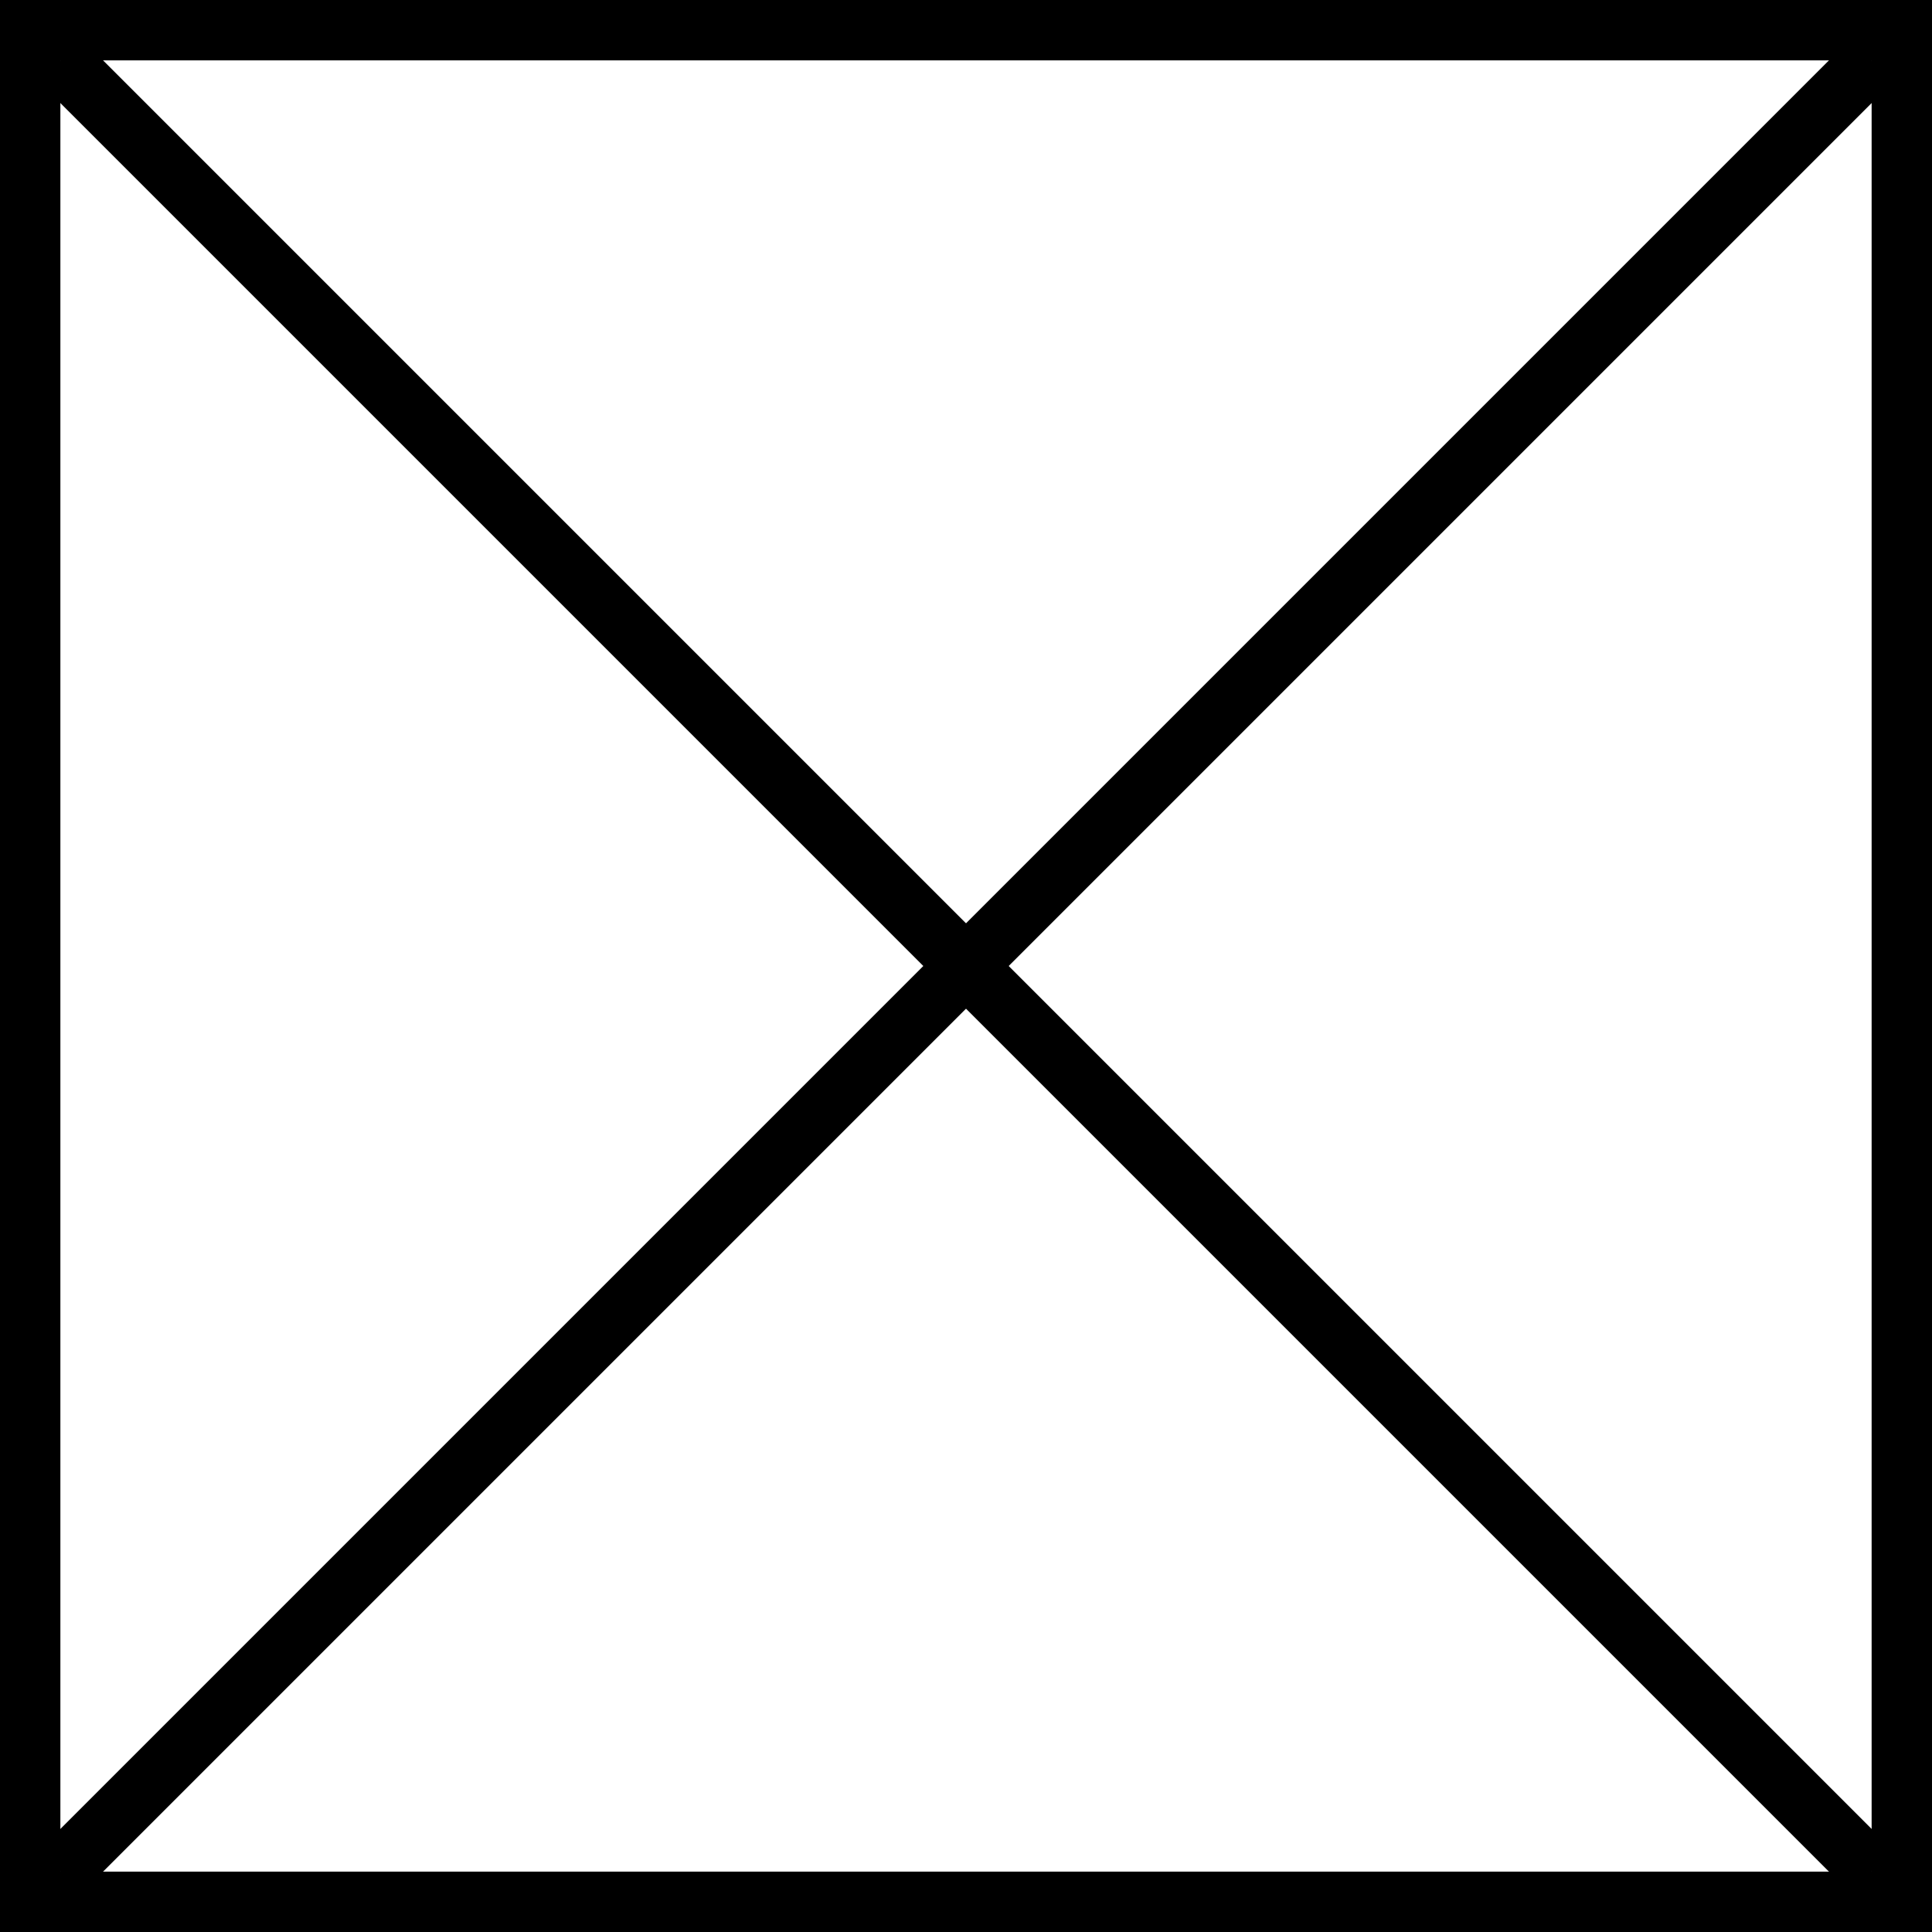
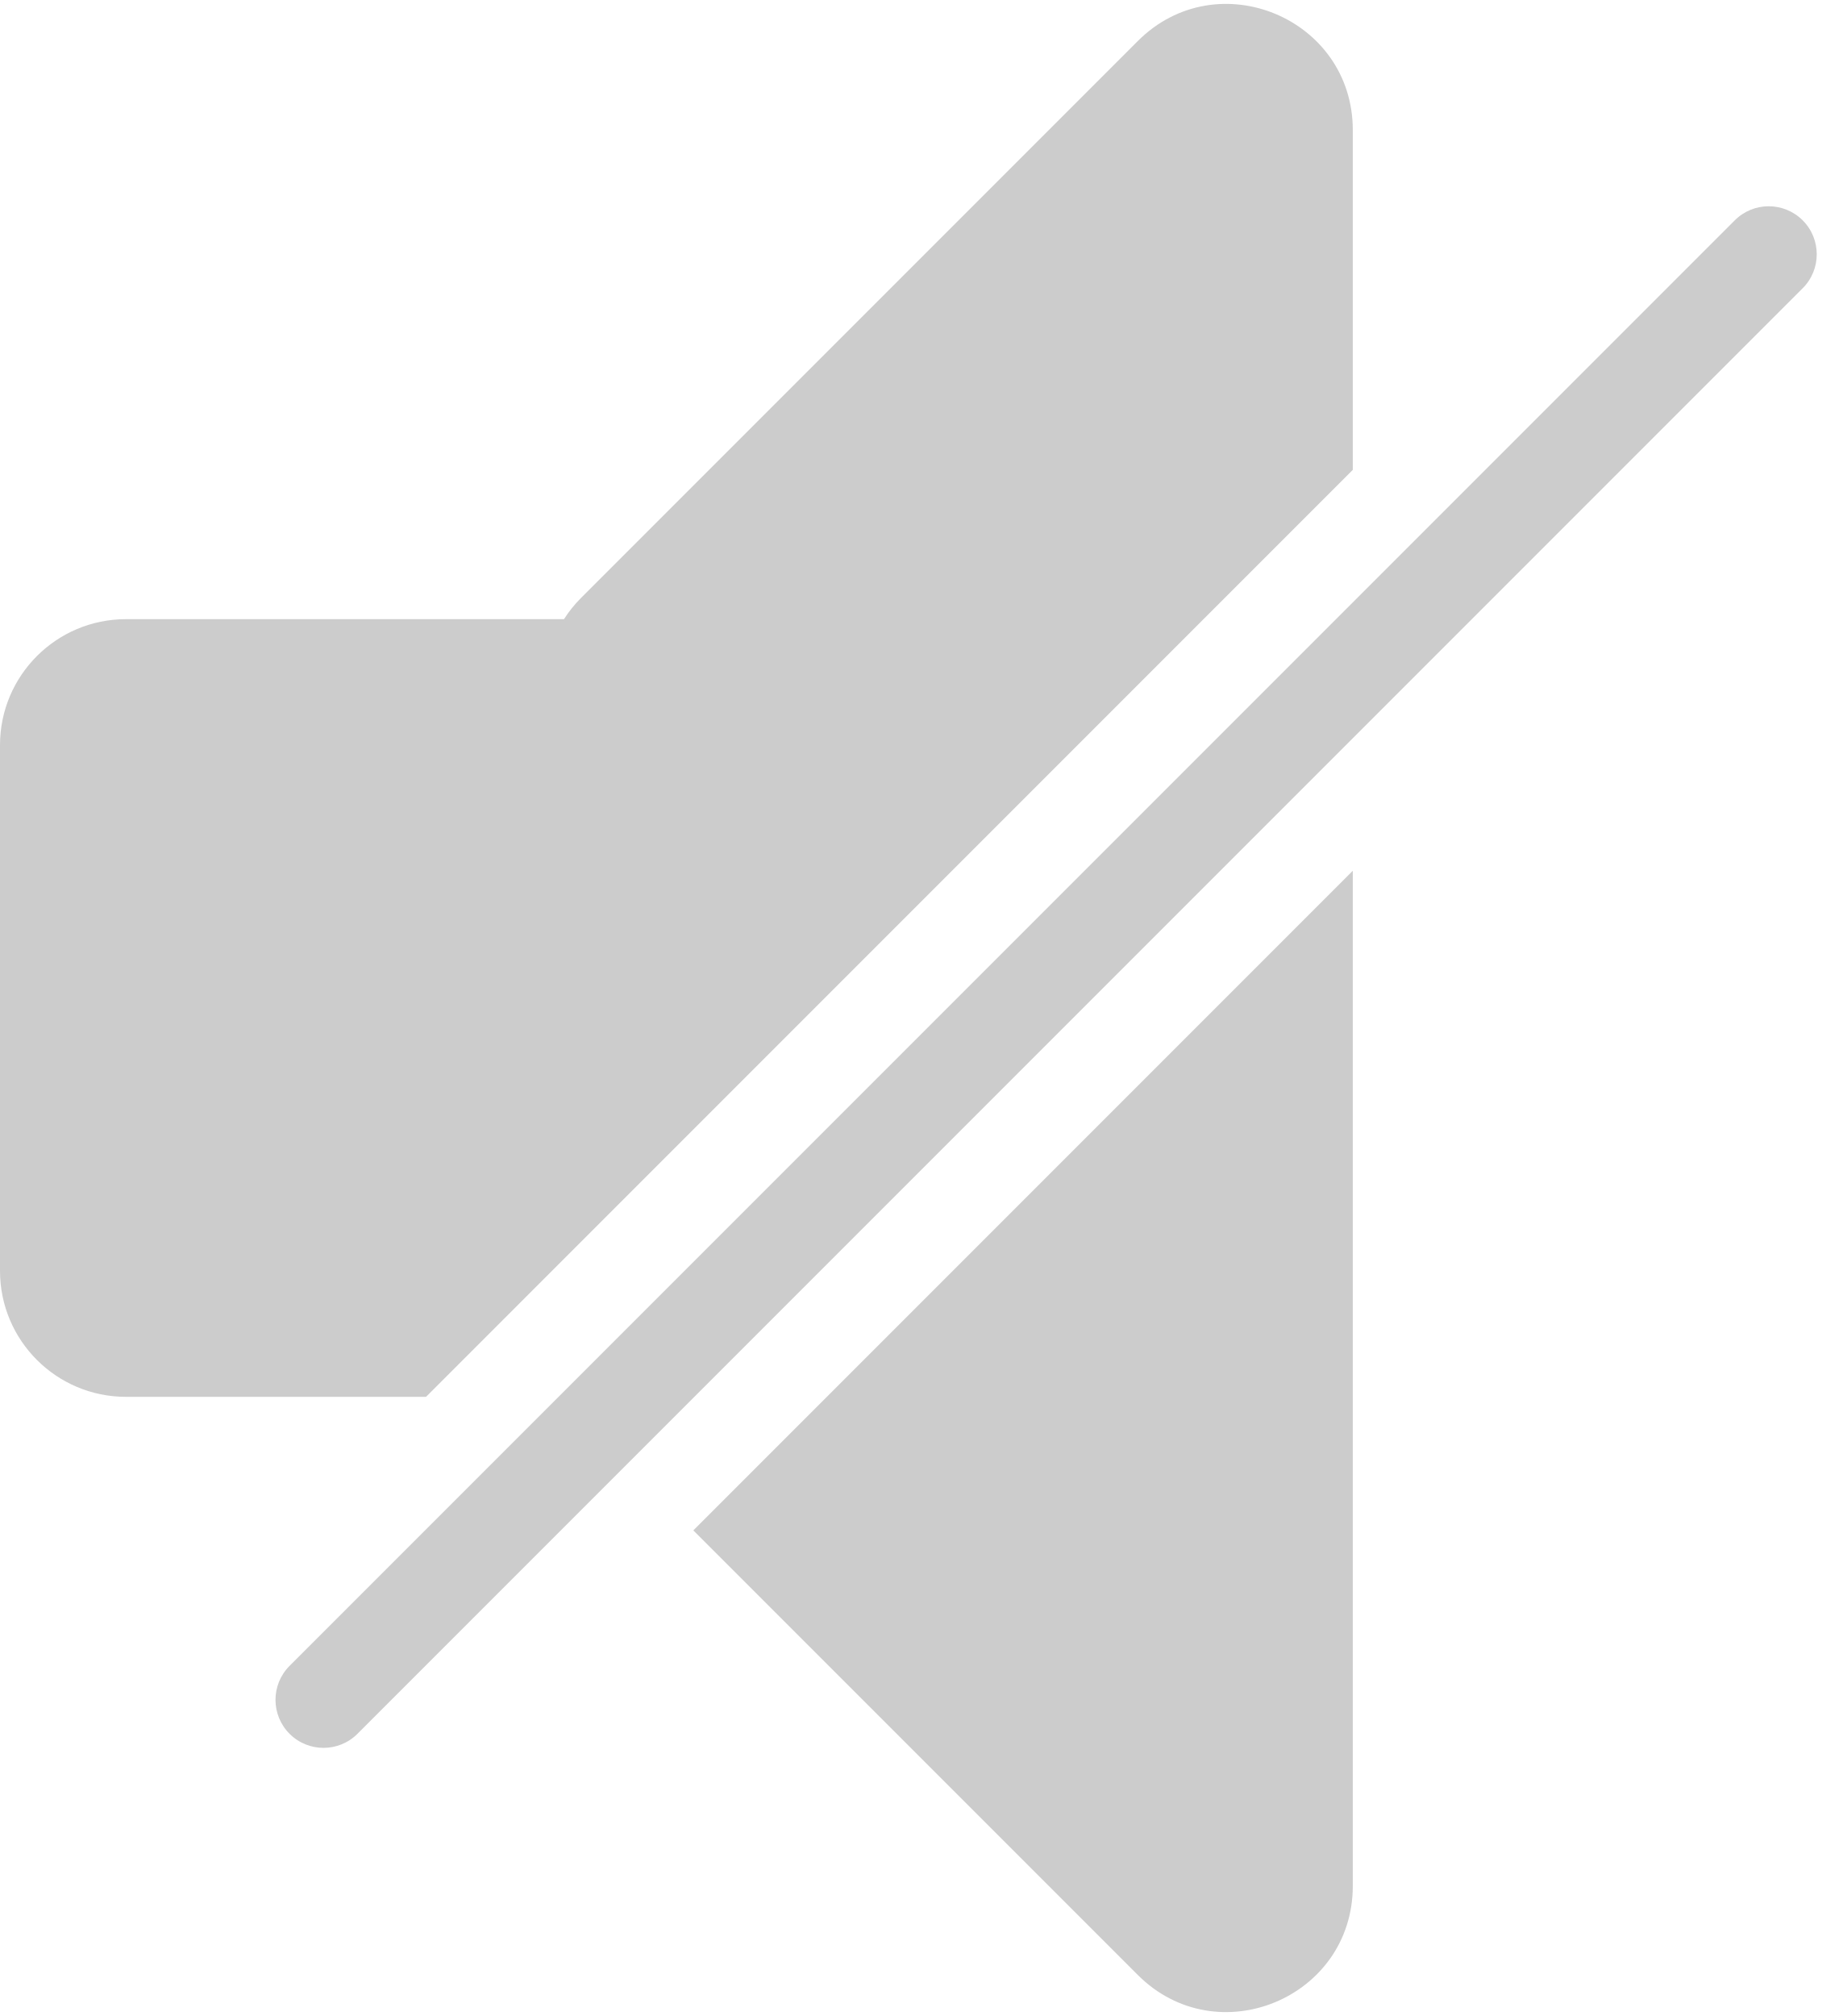
- <svg xmlns="http://www.w3.org/2000/svg" width="24" height="24" viewBox="0 0 32 32">
-   <g id="Group_1" data-name="Group 1" transform="translate(-346 -248)">
-     <g id="Rectangle_1" data-name="Rectangle 1" transform="translate(346 248)" fill="transparent" stroke="currentColor" stroke-width="1">
-       <rect width="32" height="32" stroke="none" />
-       <rect x="0.5" y="0.5" width="31" height="31" fill="none" />
-     </g>
-     <line id="Line_1" data-name="Line 1" y1="30" x2="30" transform="translate(347 249)" fill="none" stroke="currentColor" stroke-width="1" />
-     <line id="Line_2" data-name="Line 2" x2="30" y2="30" transform="translate(347 249)" fill="none" stroke="currentColor" stroke-width="1" />
-   </g>
+ <svg xmlns="http://www.w3.org/2000/svg" width="117" height="128" viewBox="0 0 117 128" fill="none">
+   <path fill-rule="evenodd" clip-rule="evenodd" d="M44.031 97.168L72.256 125.393C77.295 130.433 85.912 126.864 85.912 119.736V55.287L44.031 97.168ZM85.912 29.831V8.264C85.912 1.136 77.295 -2.433 72.256 2.607L36.906 37.957C36.491 38.371 36.127 38.826 35.817 39.312H8C3.582 39.312 0 42.894 0 47.312V80.688C0 85.106 3.582 88.688 8 88.688H27.056L85.912 29.831Z" fill="#CCCCCC" />
+   <rect x="16.233" y="107.926" width="135.896" height="6.099" rx="3.049" transform="rotate(-45 16.2332 107.926)" fill="#CCCCCC" />
</svg>
